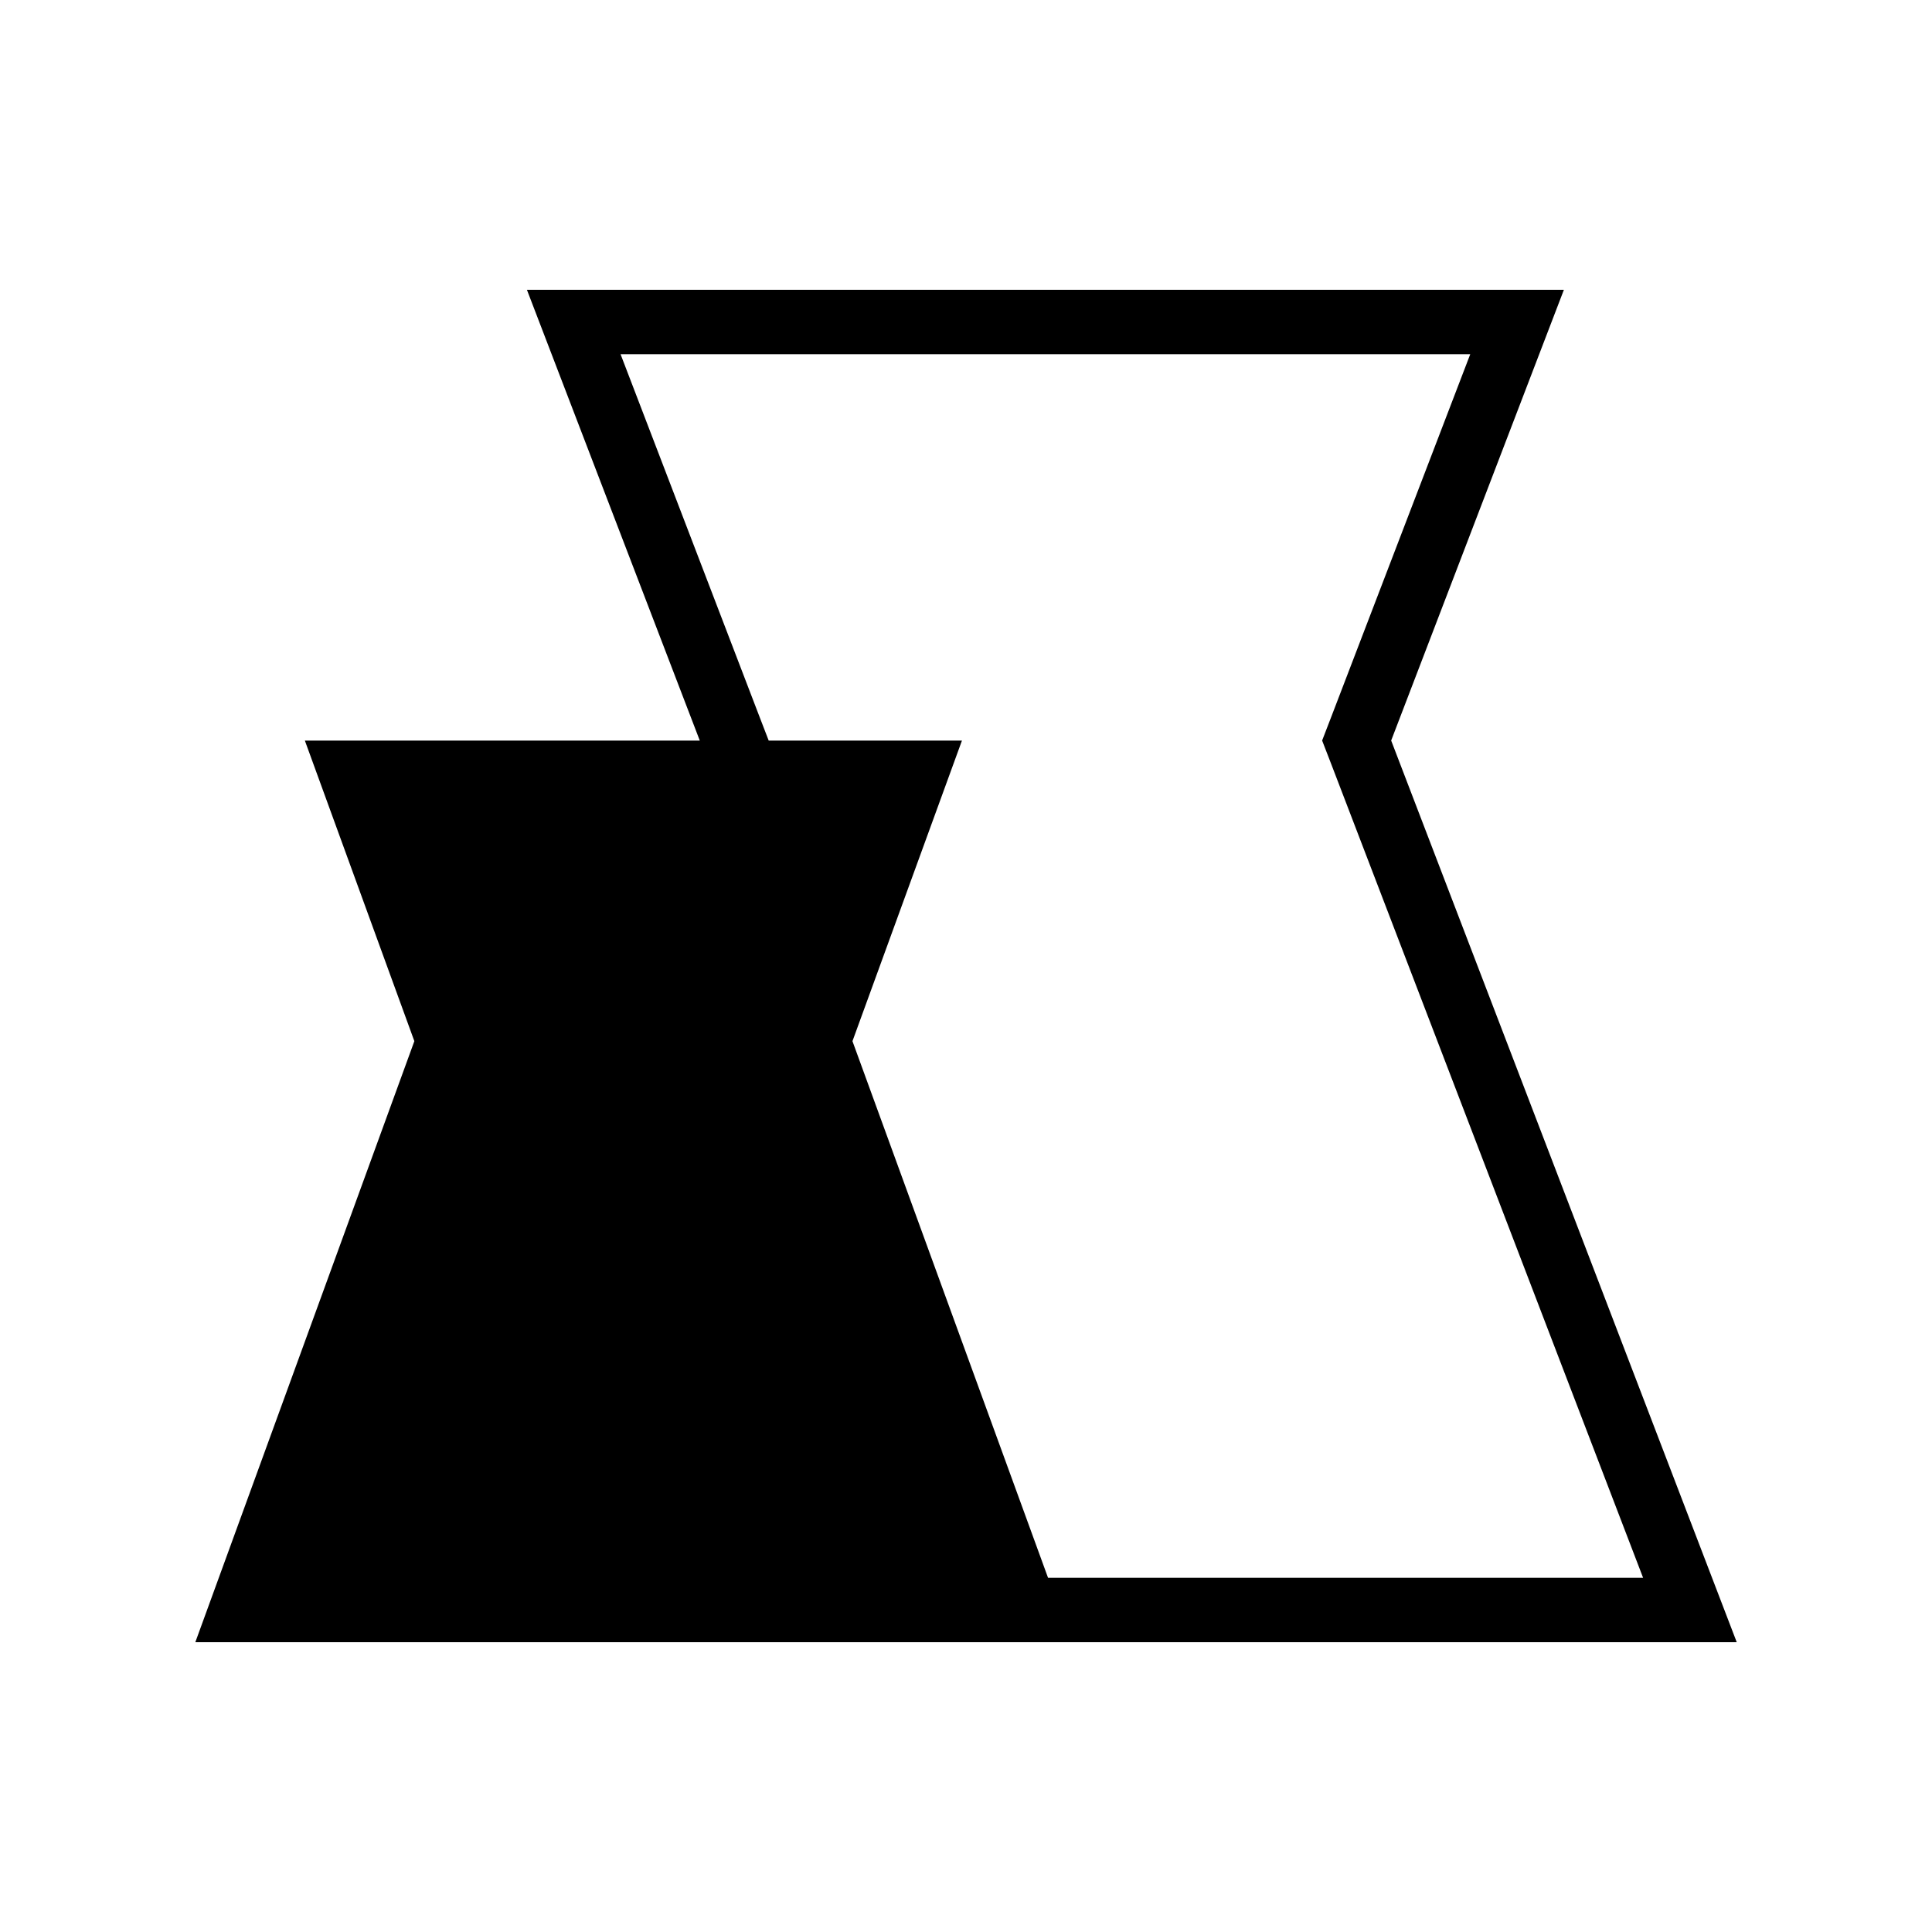
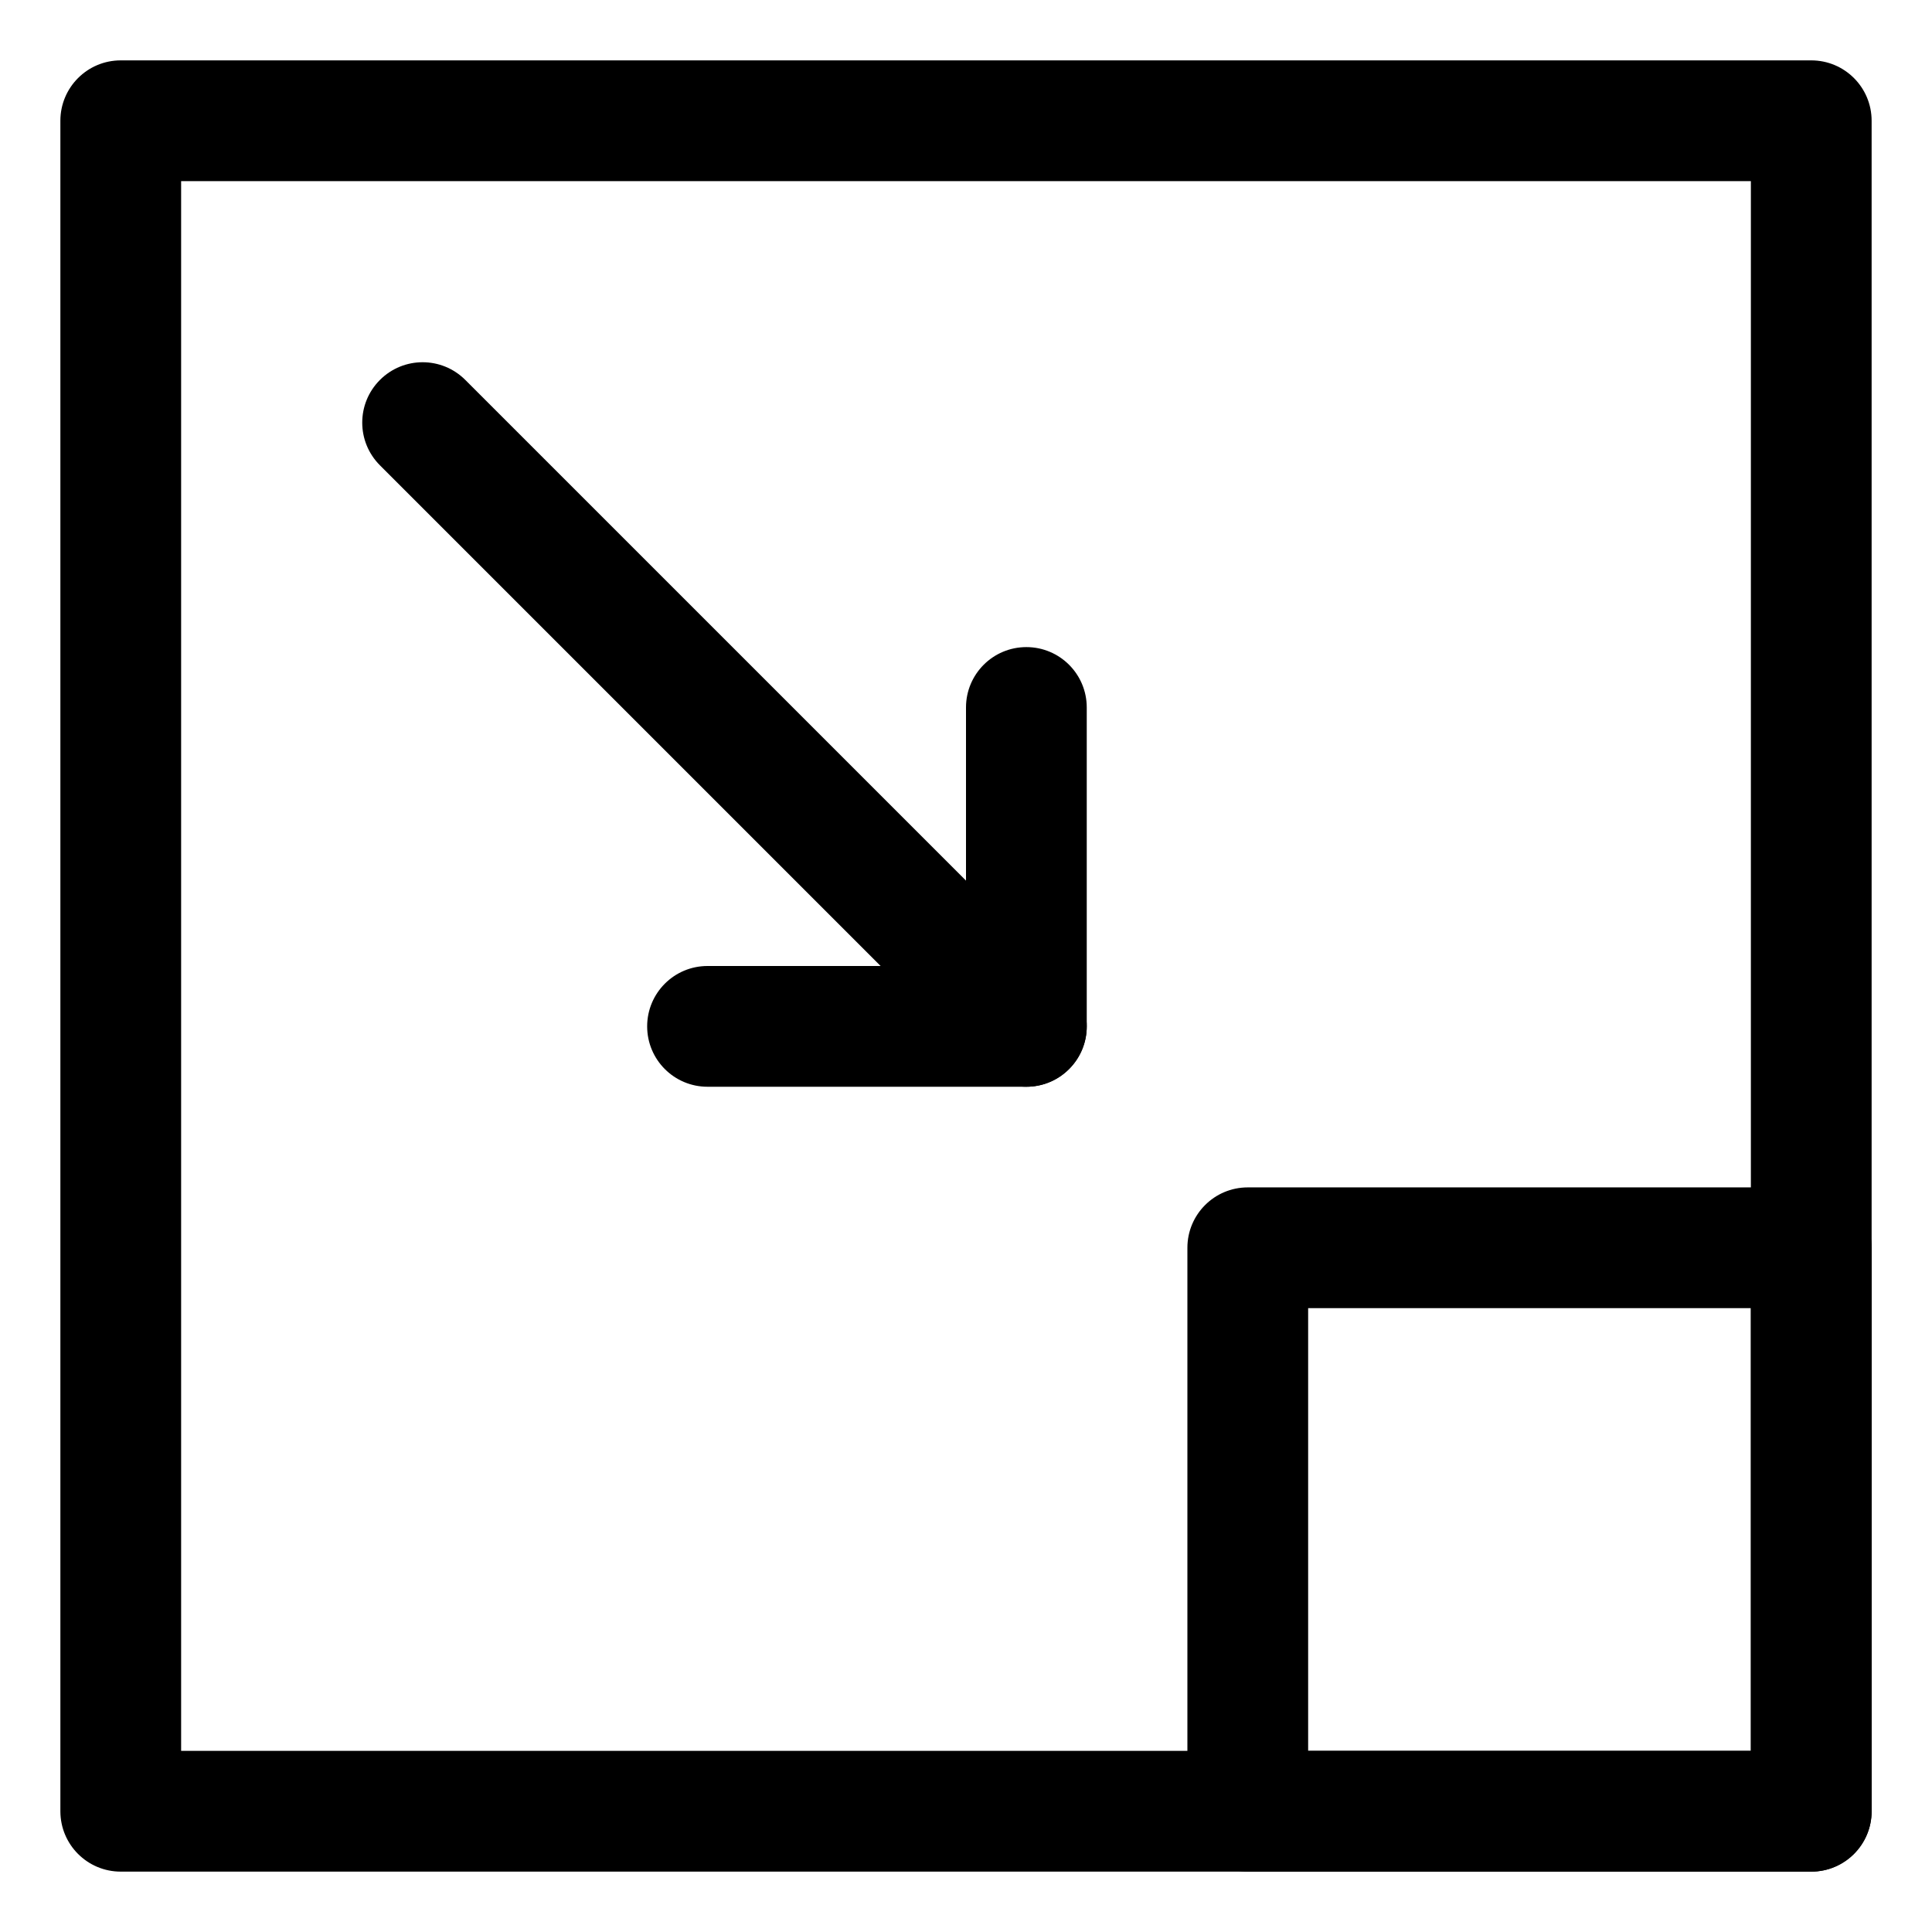
- <svg xmlns="http://www.w3.org/2000/svg" viewBox="0 0 30 30">
-   <switch>
+ <svg xmlns="http://www.w3.org/2000/svg" id="Layer_1" style="enable-background:new 0 0 32 32;" version="1.1" viewBox="0 0 32 32" xml:space="preserve">
+   <g>
    <g>
-       <path d="M21.602 11.499L24.284 4.5H8.182l2.684 6.999v.001H4.734l1.7 4.667L3.033 25.5h23.935l-5.366-14.001zM16.274 24.5l-3.037-8.333 1.7-4.667h-3.001v-.001l-.138-.358L9.636 5.5H22.83l-2.162 5.641-.138.358.138.357L25.514 24.5h-9.24z" />
+       <path d="M30,31H2c-0.553,0-1-0.448-1-1V2c0-0.552,0.447-1,1-1h28c0.553,0,1,0.448,1,1v28    C31,30.552,30.553,31,30,31z M3,29h26V3H3V29z" />
    </g>
-   </switch>
+     <g>
+       <g>
+         <path d="M17,18h-5.281c-0.553,0-1-0.448-1-1s0.447-1,1-1H16v-4.282c0-0.552,0.447-1,1-1     s1,0.448,1,1V17C18,17.552,17.553,18,17,18z" />
+       </g>
+       <g>
+         <path d="M17,18c-0.256,0-0.512-0.098-0.707-0.293l-10-10c-0.391-0.391-0.391-1.023,0-1.414     s1.023-0.391,1.414,0l10,10c0.391,0.391,0.391,1.023,0,1.414     C17.512,17.902,17.256,18,17,18z" />
+       </g>
+     </g>
+     <g>
+       <path d="M30,31h-9.333c-0.553,0-1-0.448-1-1v-9.333c0-0.552,0.447-1,1-1H30c0.553,0,1,0.448,1,1    V30C31,30.552,30.553,31,30,31z M21.667,29H29v-7.333h-7.333V29z" />
+     </g>
+   </g>
</svg>
